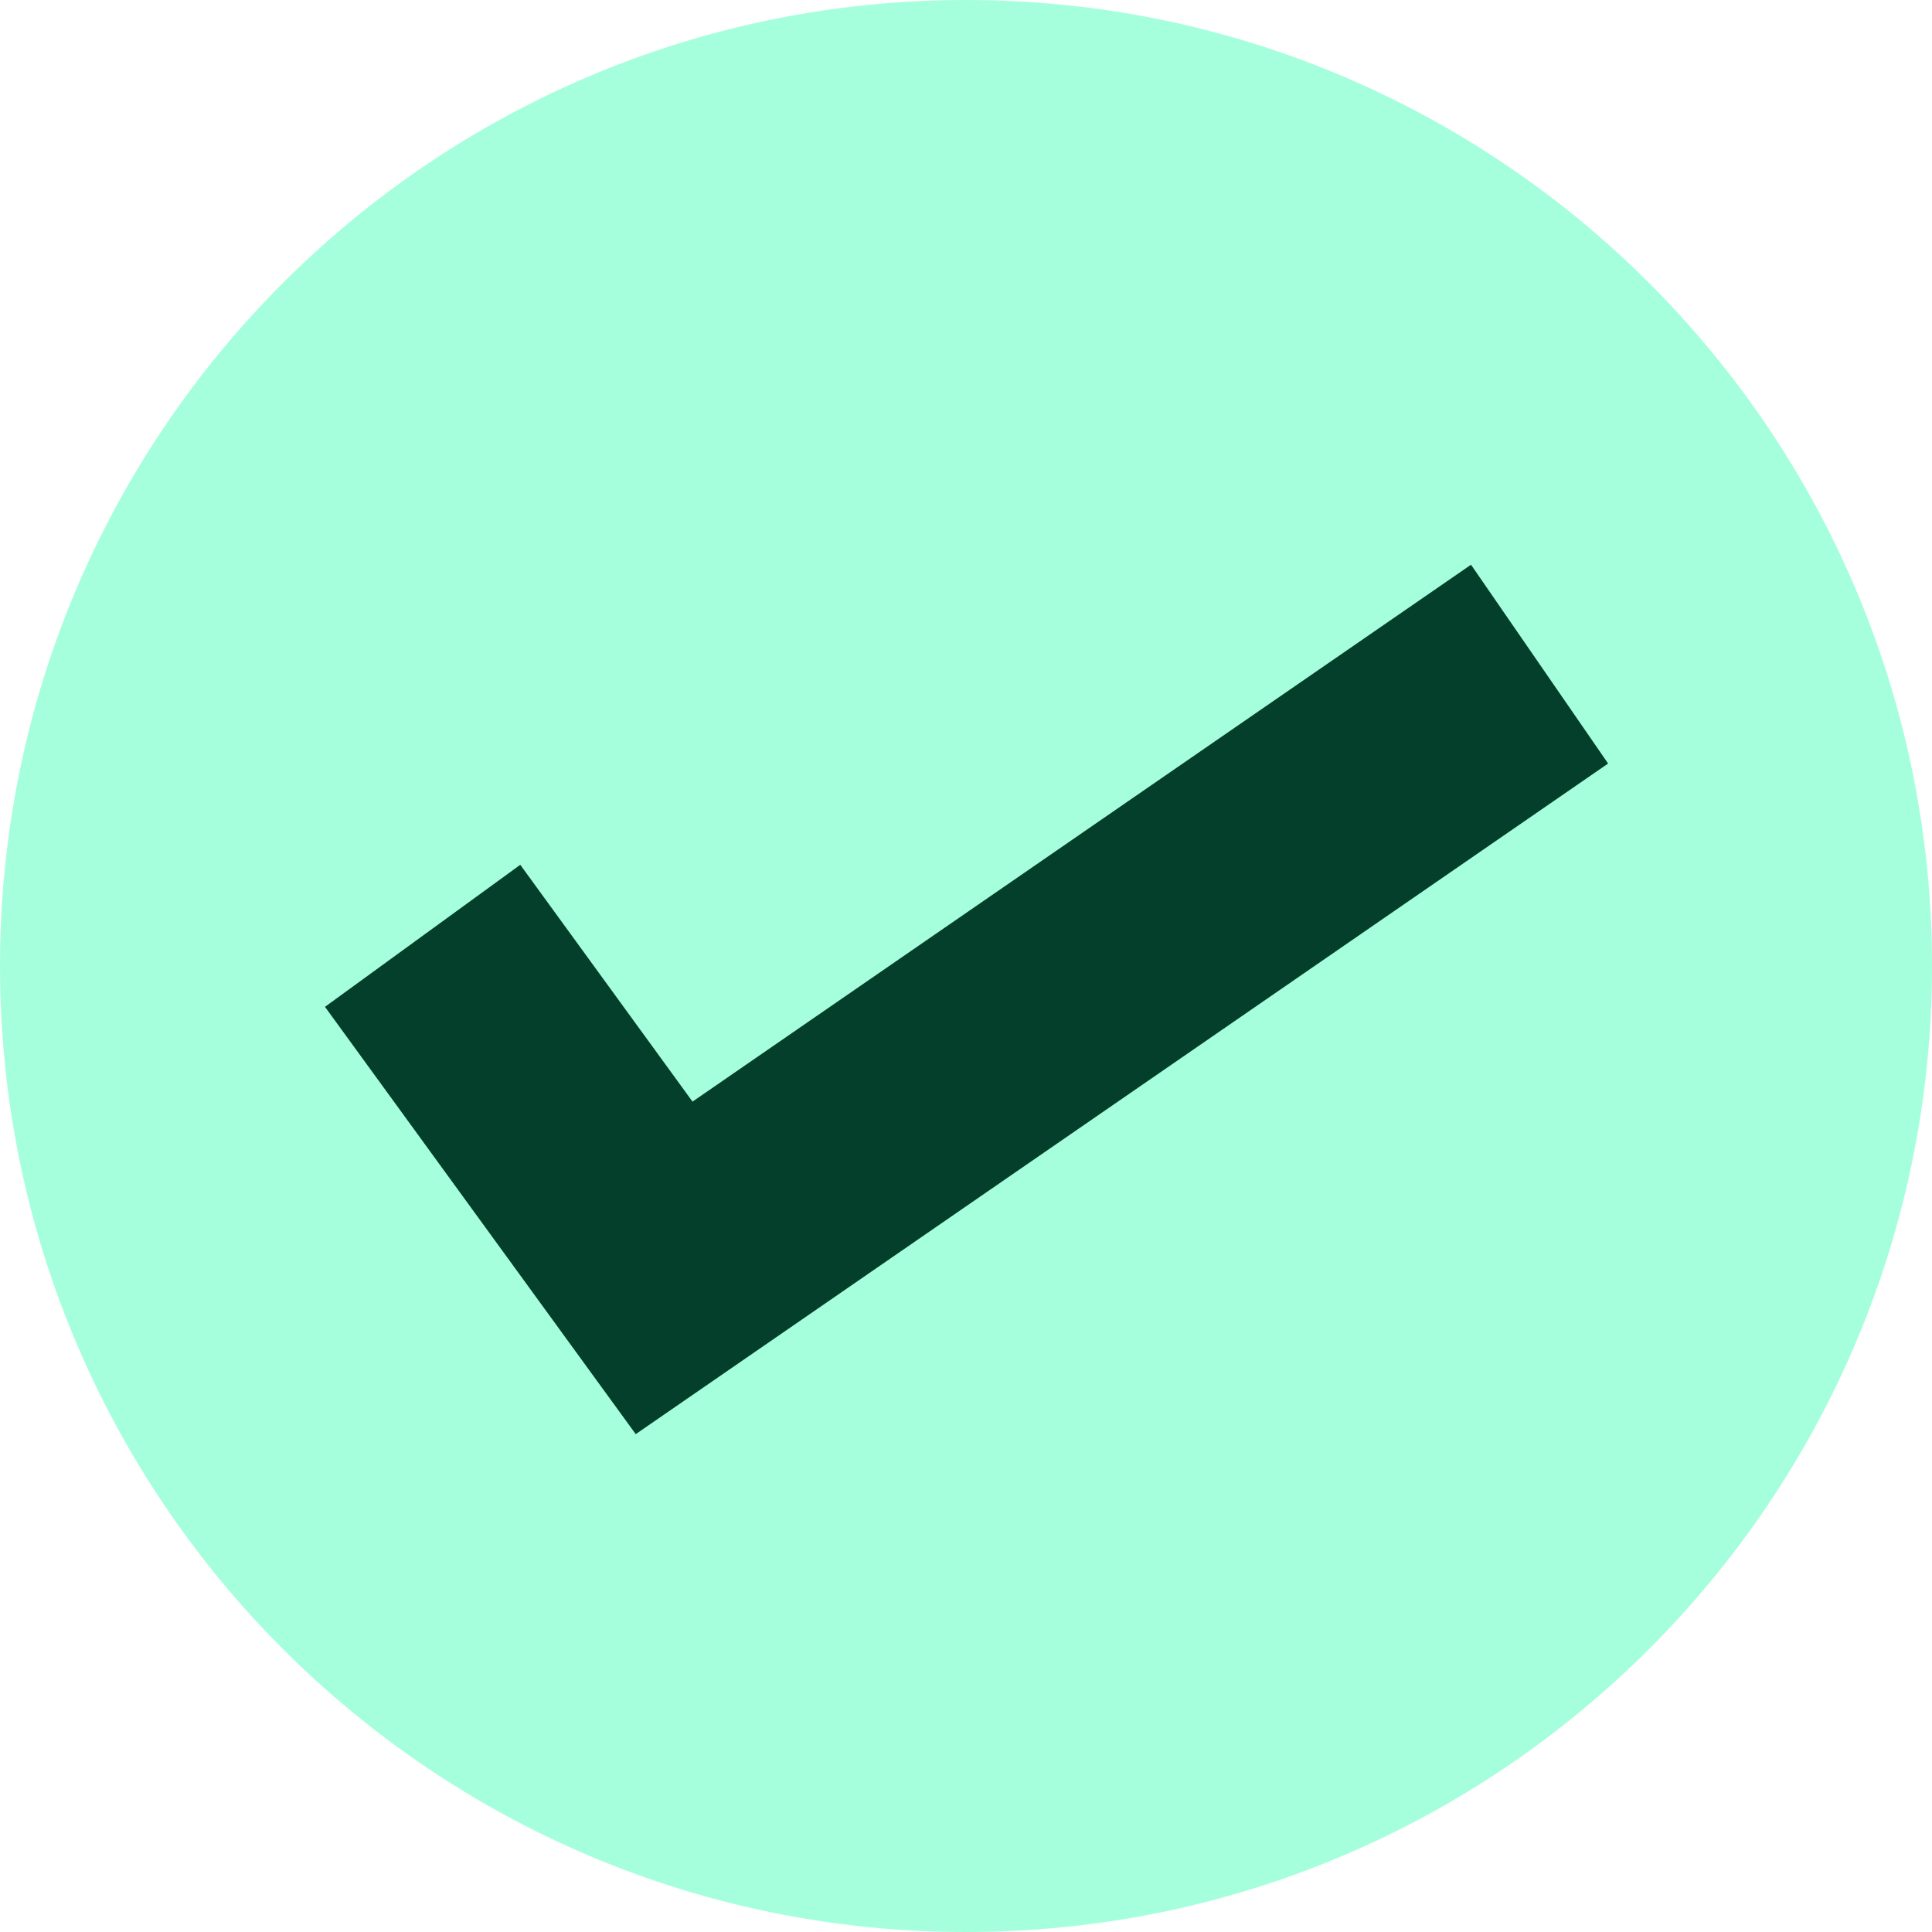
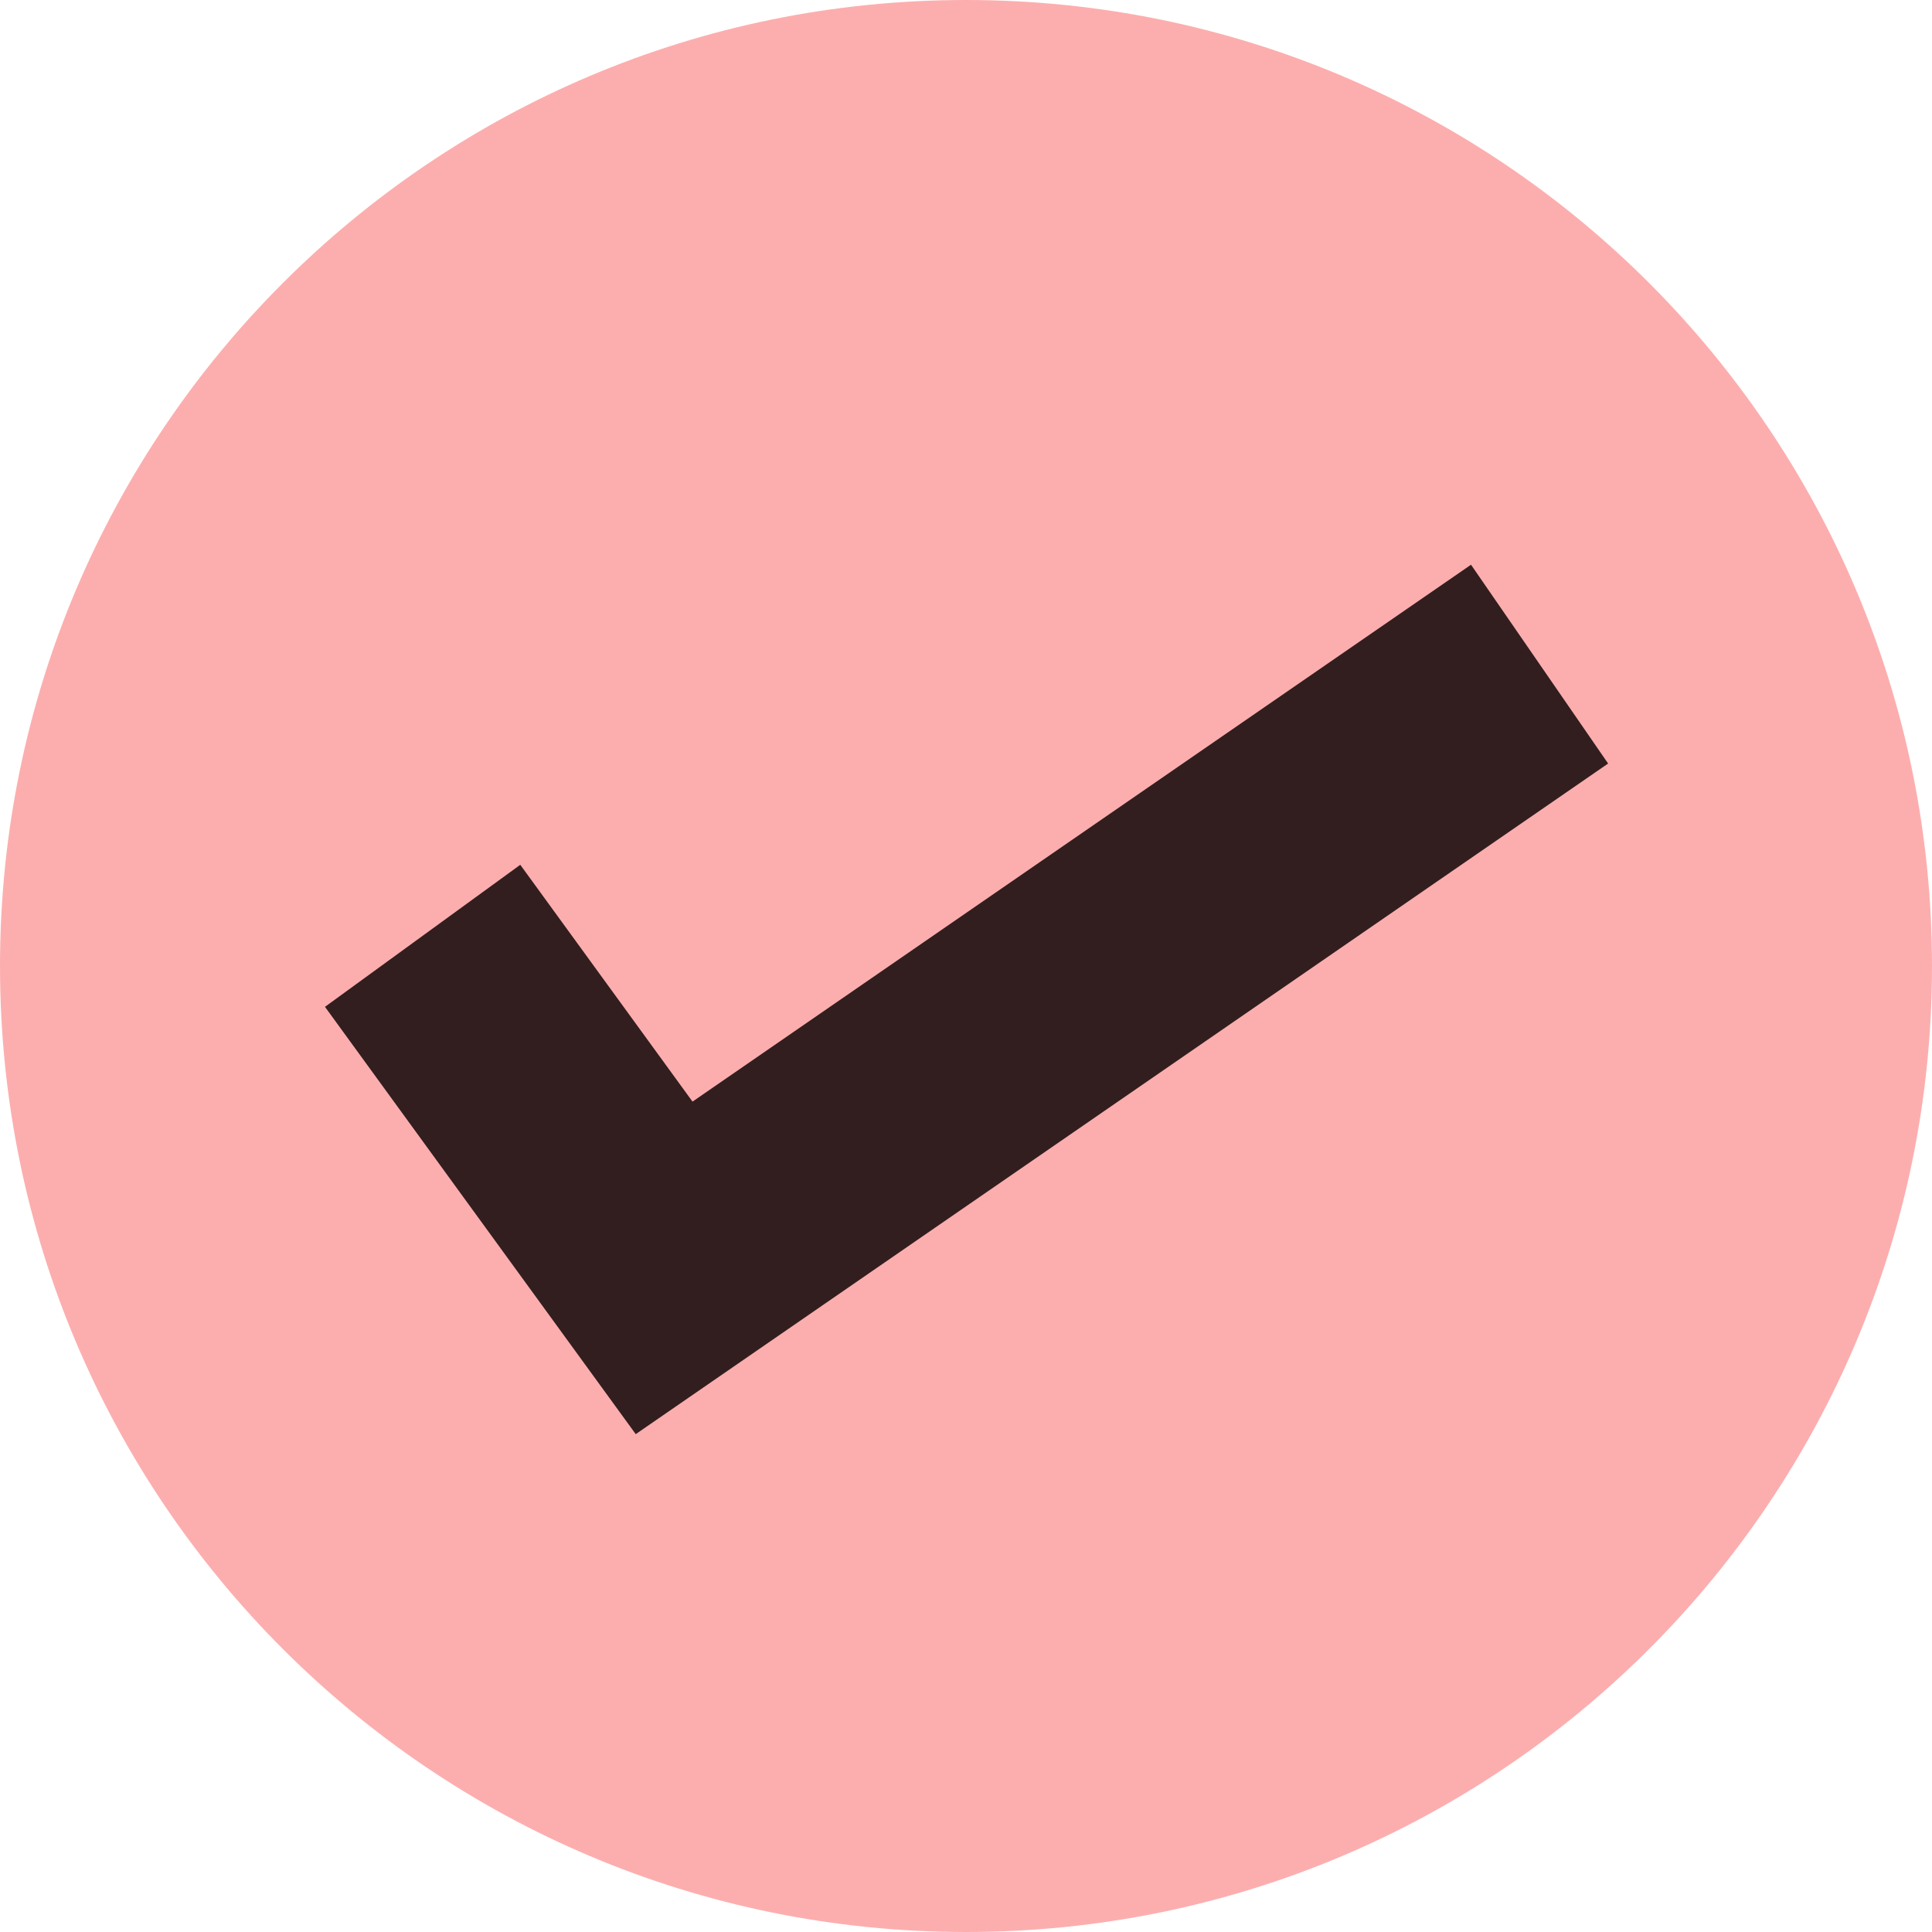
<svg xmlns="http://www.w3.org/2000/svg" width="32" height="32" viewBox="0 0 32 32" fill="none">
-   <rect width="32" height="32" rx="16" fill="#A6FFDC" />
-   <path d="M7 15.5L11 21L25.5 11" stroke="#043F2B" stroke-width="4" />
+   <rect width="32" height="32" rx="16" fill="#FCAEAE" />
+   <path d="M7 15.5L11 21L25.5 11" stroke="#321E1E" stroke-width="4" />
</svg>
